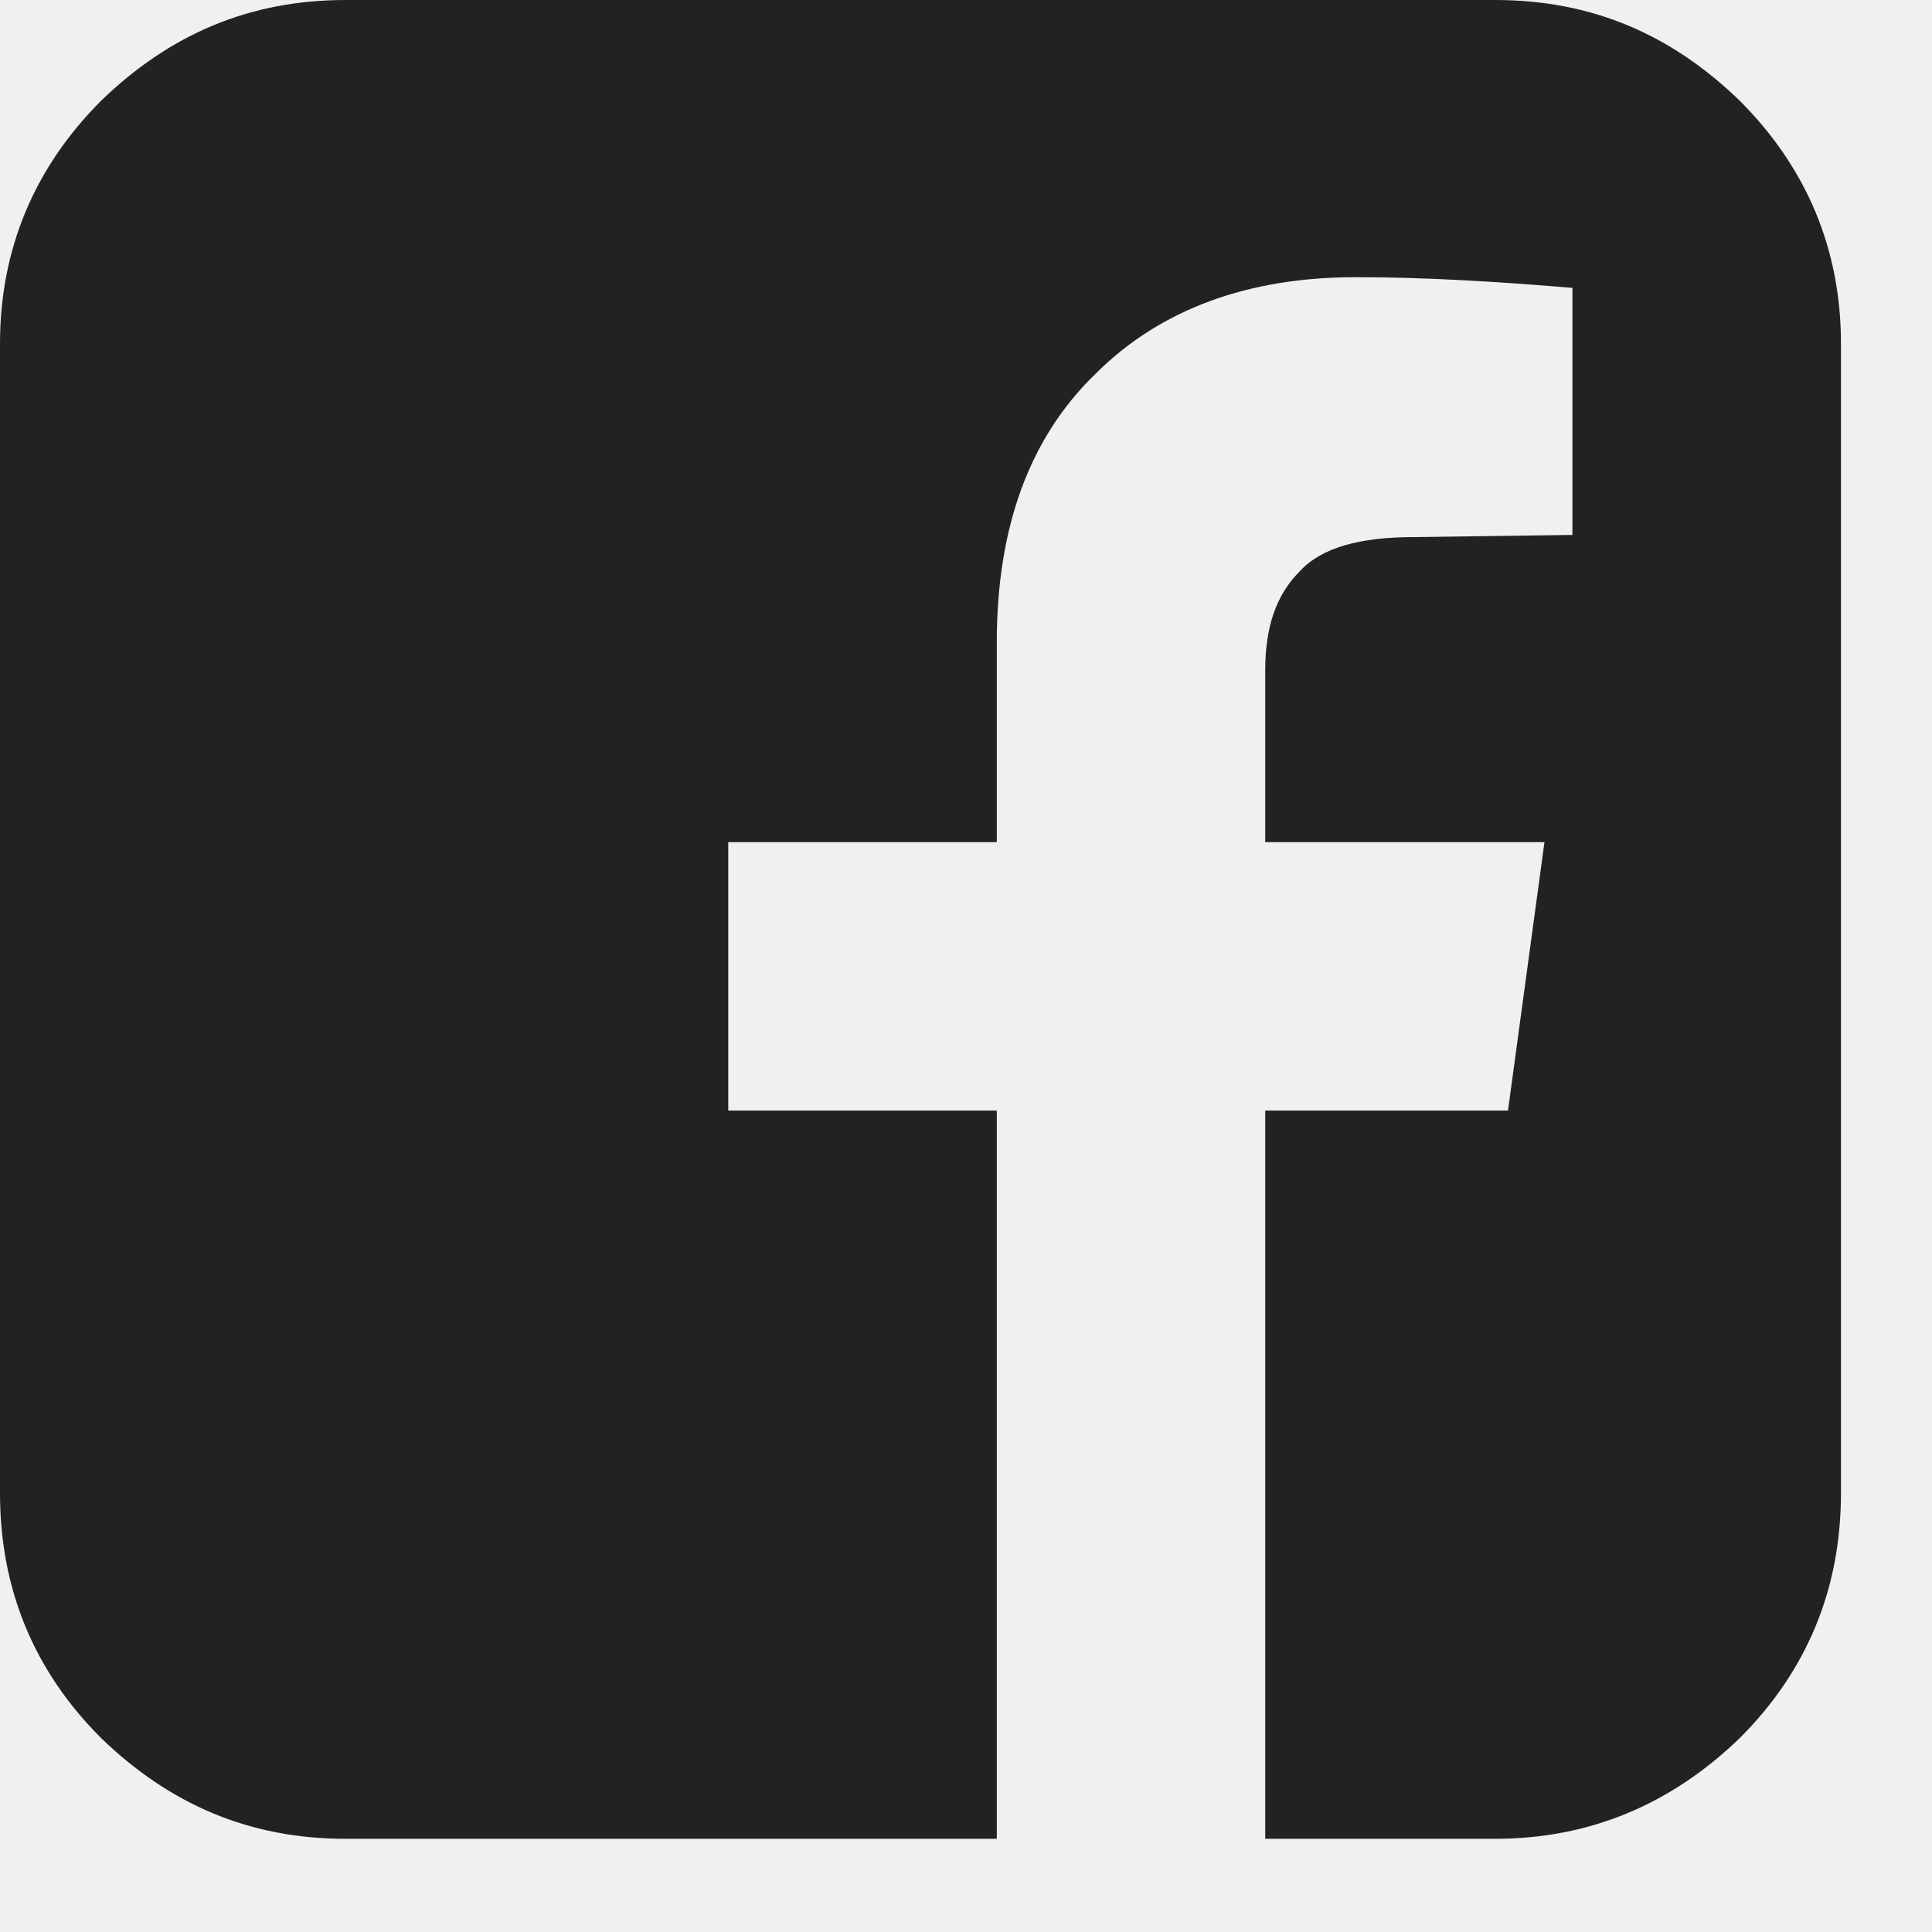
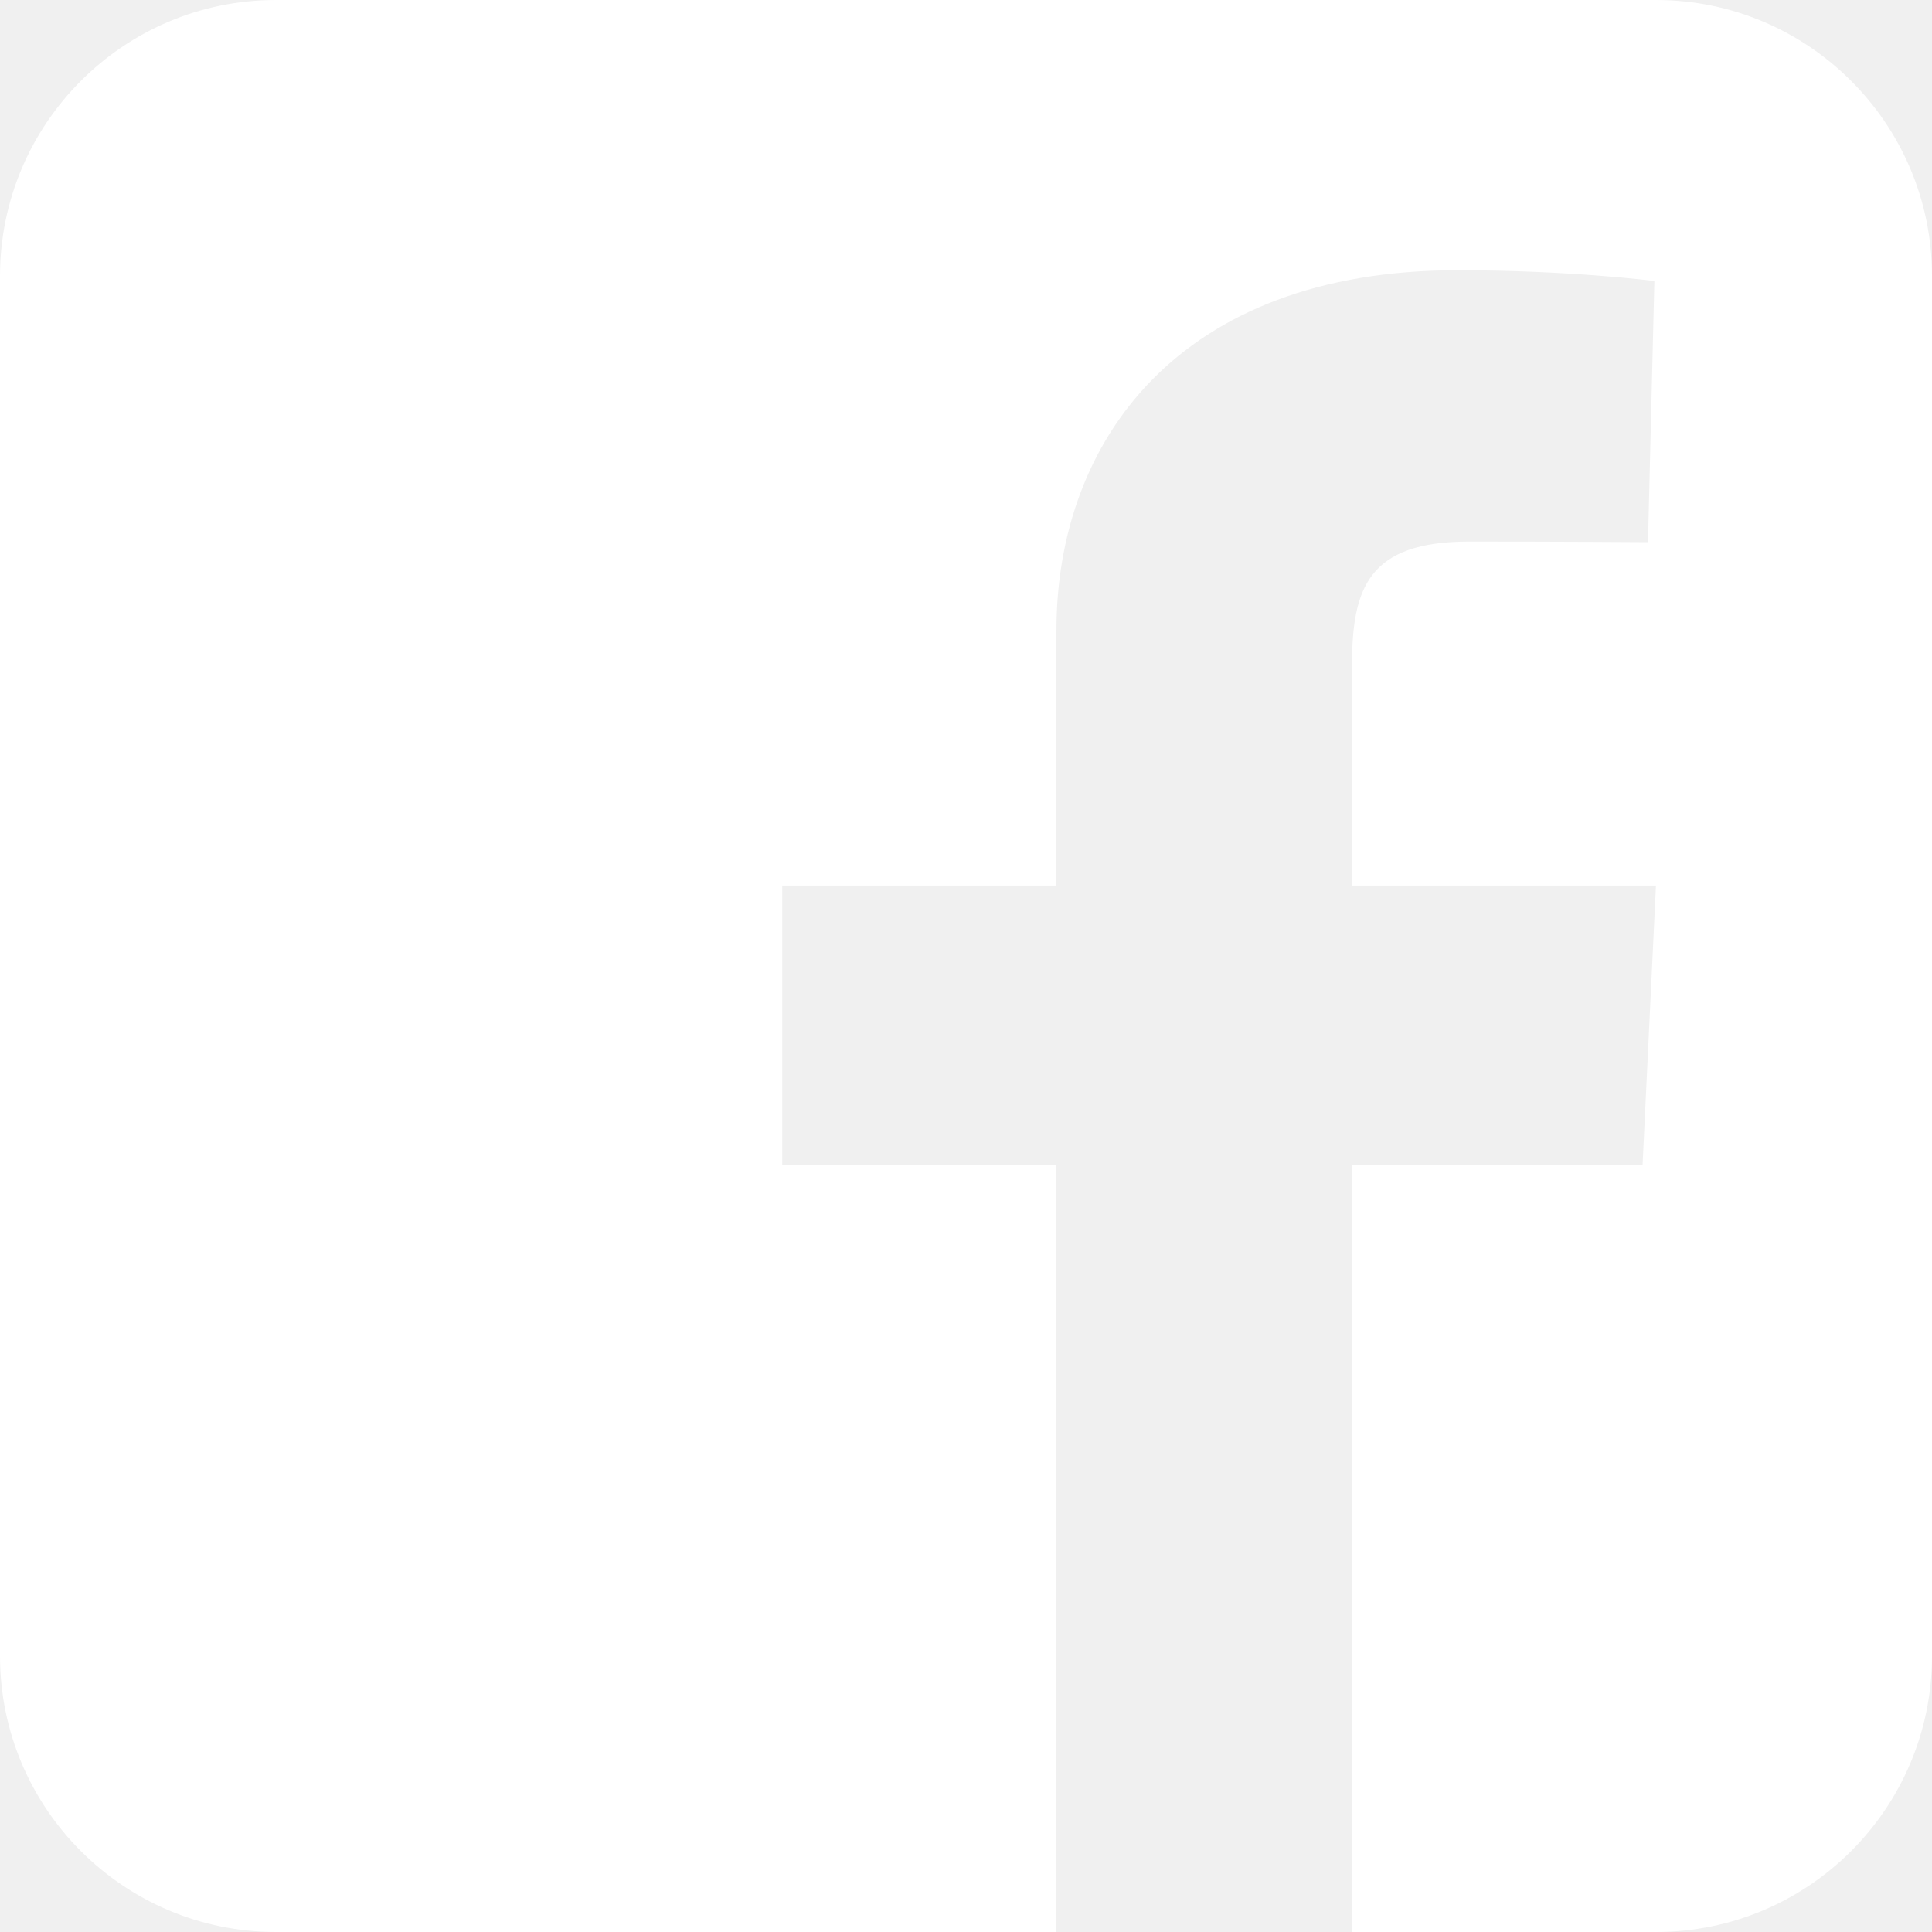
- <svg xmlns="http://www.w3.org/2000/svg" width="17px" height="17px" viewBox="0 0 17 17" version="1.1">
+ <svg xmlns="http://www.w3.org/2000/svg" width="16px" height="16px" viewBox="0 0 16 16" version="1.1">
  <defs />
  <g id="pc" stroke="none" stroke-width="1" fill="none" fill-rule="evenodd">
-     <g id="single-service" transform="translate(-1193, -18)" fill="#222222">
-       <g id="header" transform="translate(1, 0)">
-         <g id="gNav" transform="translate(752, 17)">
-           <path d="M440.888,16.292 C441.493,16.877 442.193,17.18 443.043,17.18 L448.771,17.18 L448.771,10.772 L446.408,10.772 L446.408,8.41 L448.771,8.41 L448.771,6.651 C448.771,5.65 449.053,4.856 449.64,4.289 C450.207,3.722 450.982,3.439 451.927,3.439 C452.531,3.439 453.155,3.476 453.836,3.533 L453.836,5.707 L452.437,5.726 C451.965,5.726 451.624,5.82 451.436,6.028 C451.228,6.236 451.133,6.519 451.133,6.897 L451.133,8.41 L453.59,8.41 L453.269,10.772 L451.133,10.772 L451.133,17.18 L453.155,17.18 C453.987,17.18 454.706,16.877 455.31,16.292 C455.896,15.706 456.199,14.987 456.199,14.137 L456.199,4.024 C456.199,3.193 455.896,2.475 455.31,1.888 C454.706,1.302 454.006,1 453.155,1 L443.043,1 C442.193,1 441.493,1.302 440.888,1.888 C440.302,2.475 440,3.193 440,4.024 L440,14.137 C440,14.987 440.302,15.706 440.888,16.292" id="icon_gh.svg" />
+     <g id="single" transform="translate(-337, -2667)" fill="#FFFFFF">
+       <g id="article" transform="translate(205, 220)">
+         <g id="sns" transform="translate(115, 2290)">
+           <path d="M30.714,157 L19.286,157 C18.024,157 17,158.024 17,159.286 L17,170.714 C17,171.976 18.024,173 19.286,173 L25.749,173 L25.749,166.649 L23.478,166.649 L23.478,164.334 L25.749,164.334 L25.749,162.219 C25.749,160.665 26.753,159.238 29.071,159.238 C30.007,159.238 30.701,159.327 30.701,159.327 L30.648,161.49 C30.648,161.49 29.939,161.485 29.166,161.485 C28.333,161.485 28.197,161.87 28.197,162.506 L28.197,162.614 L28.197,162.616 L28.197,164.334 L30.714,164.334 L30.603,166.65 L28.198,166.65 L28.198,173 L30.714,173 C31.976,173 33,171.976 33,170.714 L33,159.286 C33,158.024 31.976,157 30.714,157 L30.714,157 Z" id="icon_fb.svg" />
        </g>
      </g>
    </g>
  </g>
</svg>
